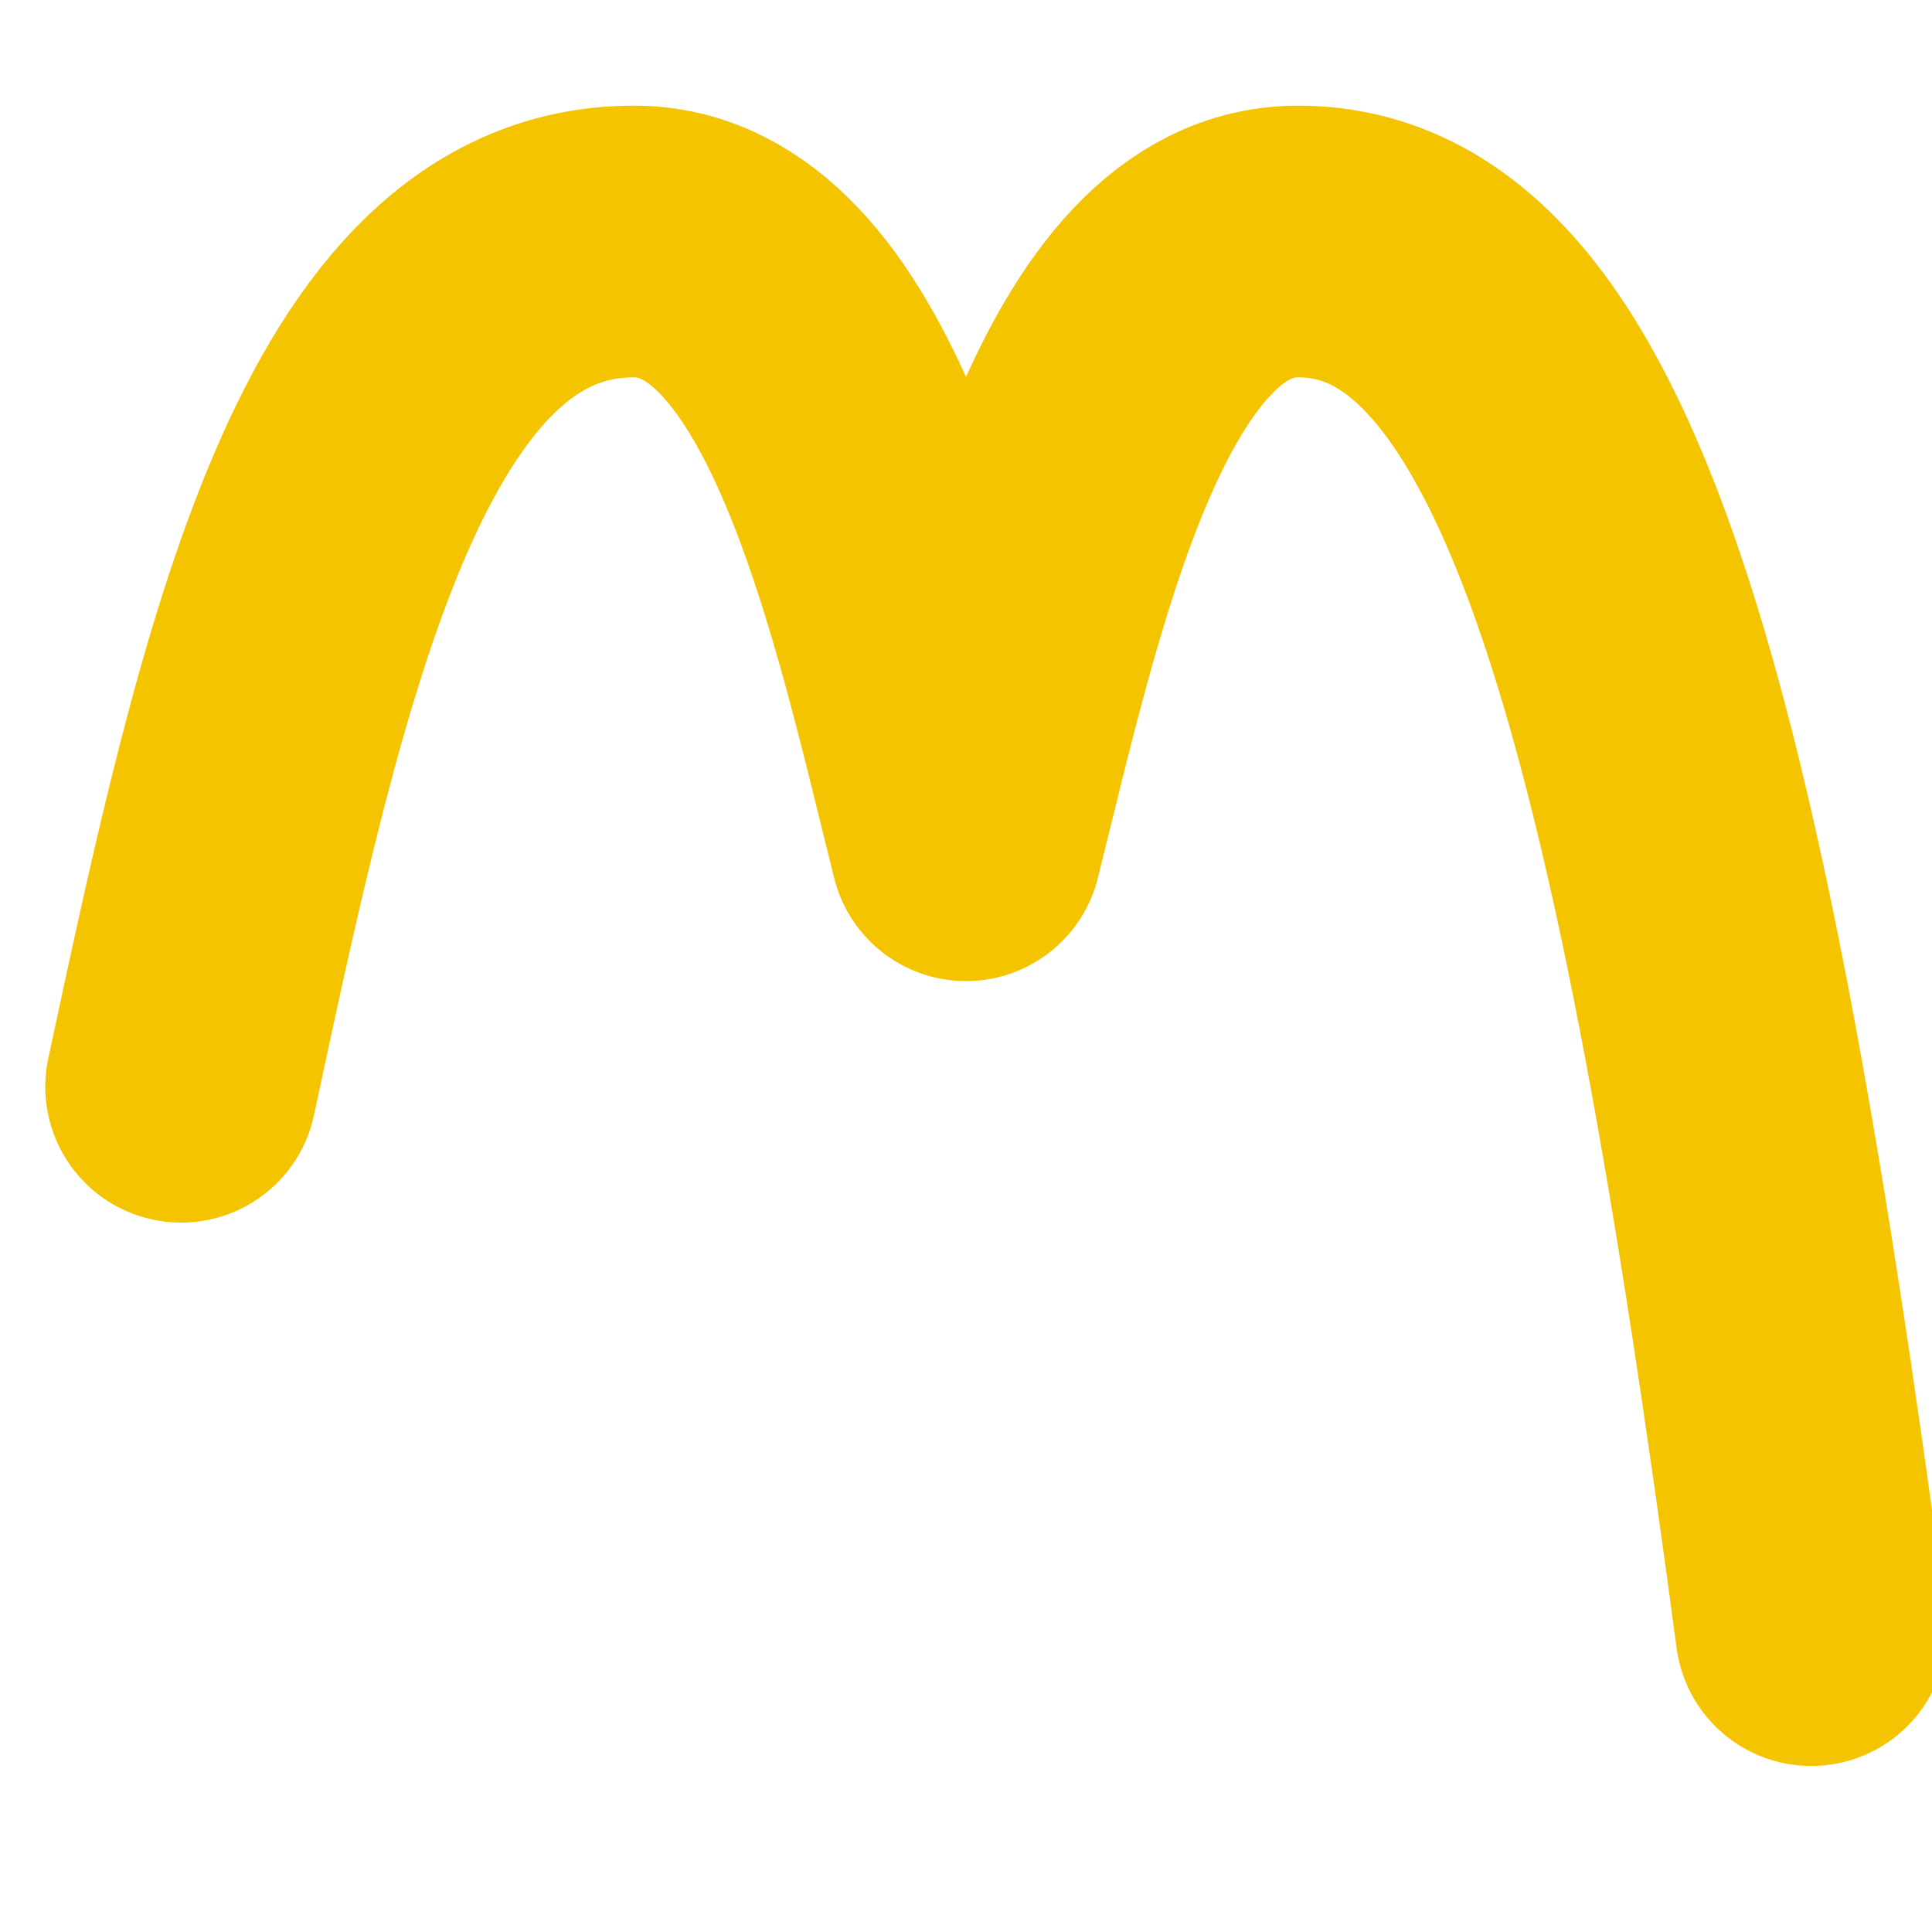
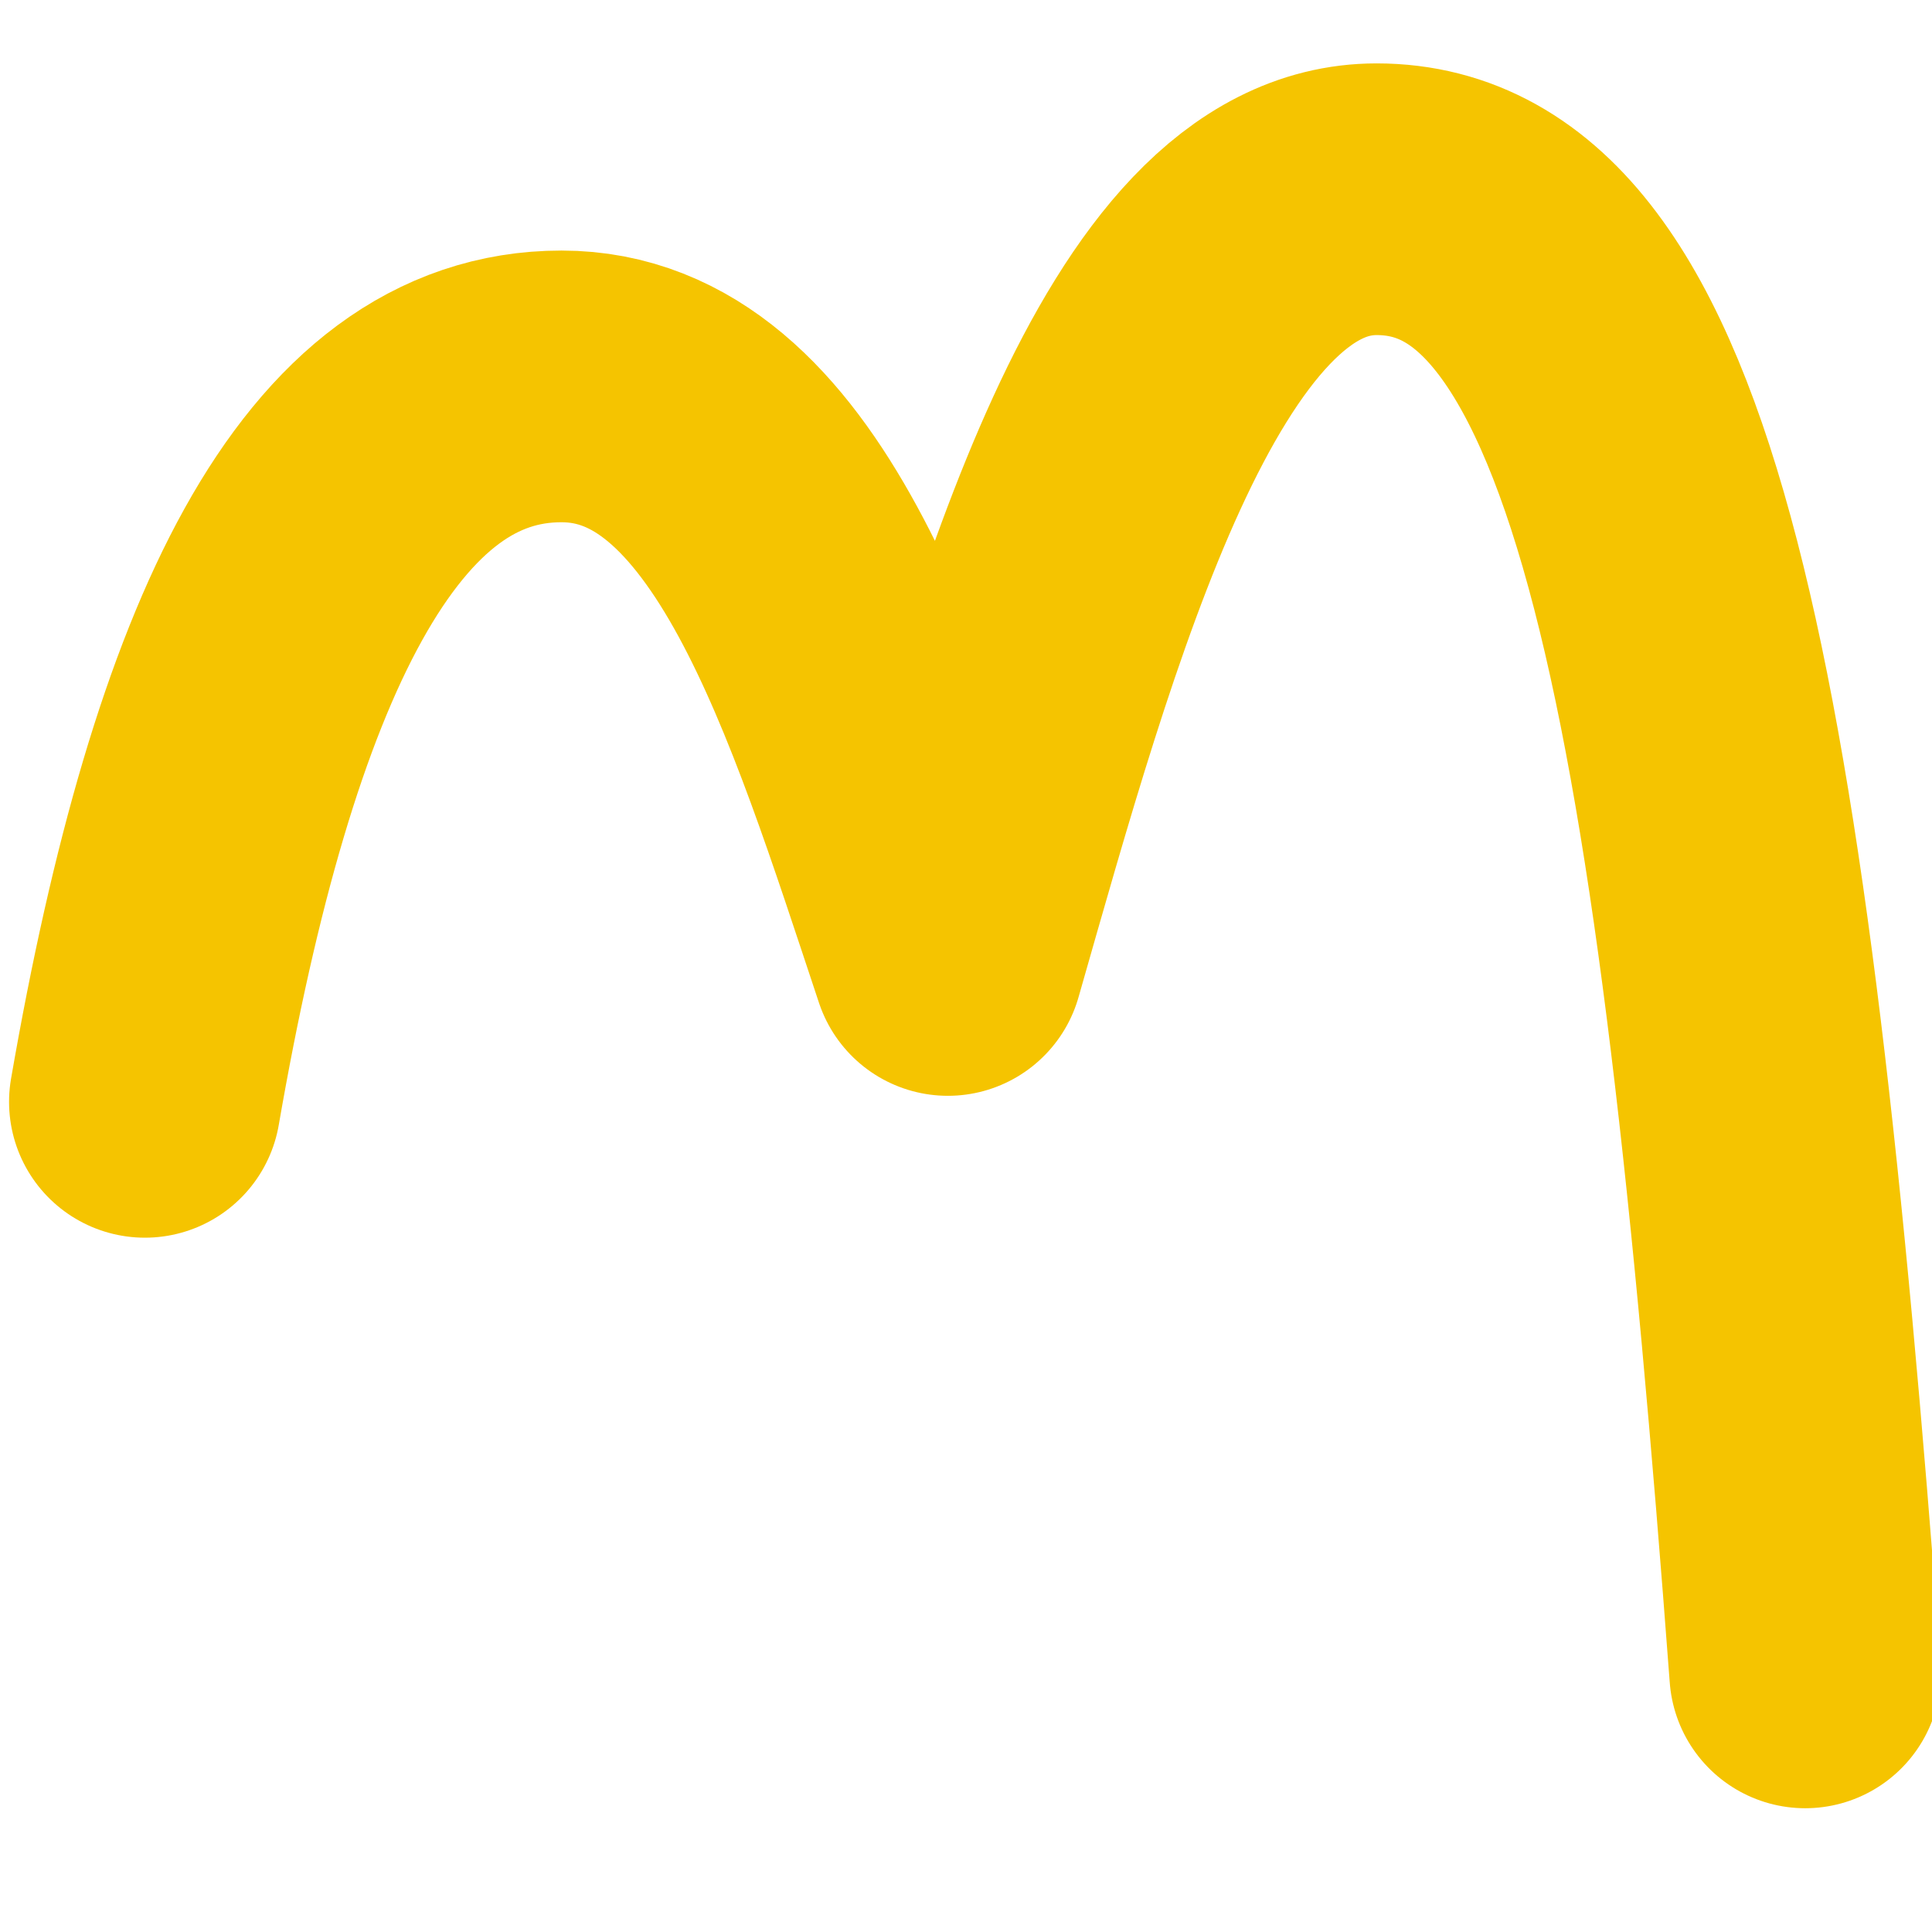
<svg xmlns="http://www.w3.org/2000/svg" viewBox="0 0 64 64" role="img" aria-labelledby="t">
-   <path d="M6 36 C9 22 12 8 21 8 C27.5 8 30 20 32 28 C34 20 36.5 8 43 8 C52 8 56 24 60 54" fill="none" stroke="#F5C400" stroke-width="9" stroke-linecap="round" stroke-linejoin="round" />
+   <path d="M4.8 36.5 C7.4 21.5 11.6 12.8 18.6 12.8 C25.4 12.8 28.4 22.8 31.4 31.8 C34.6 20.6 38.4 6.6 45.6 6.6 C54.6 6.6 57.4 23.5 59.8 55.4" fill="none" stroke="#F5C400" stroke-width="9" stroke-linecap="round" stroke-linejoin="round" />
</svg>
